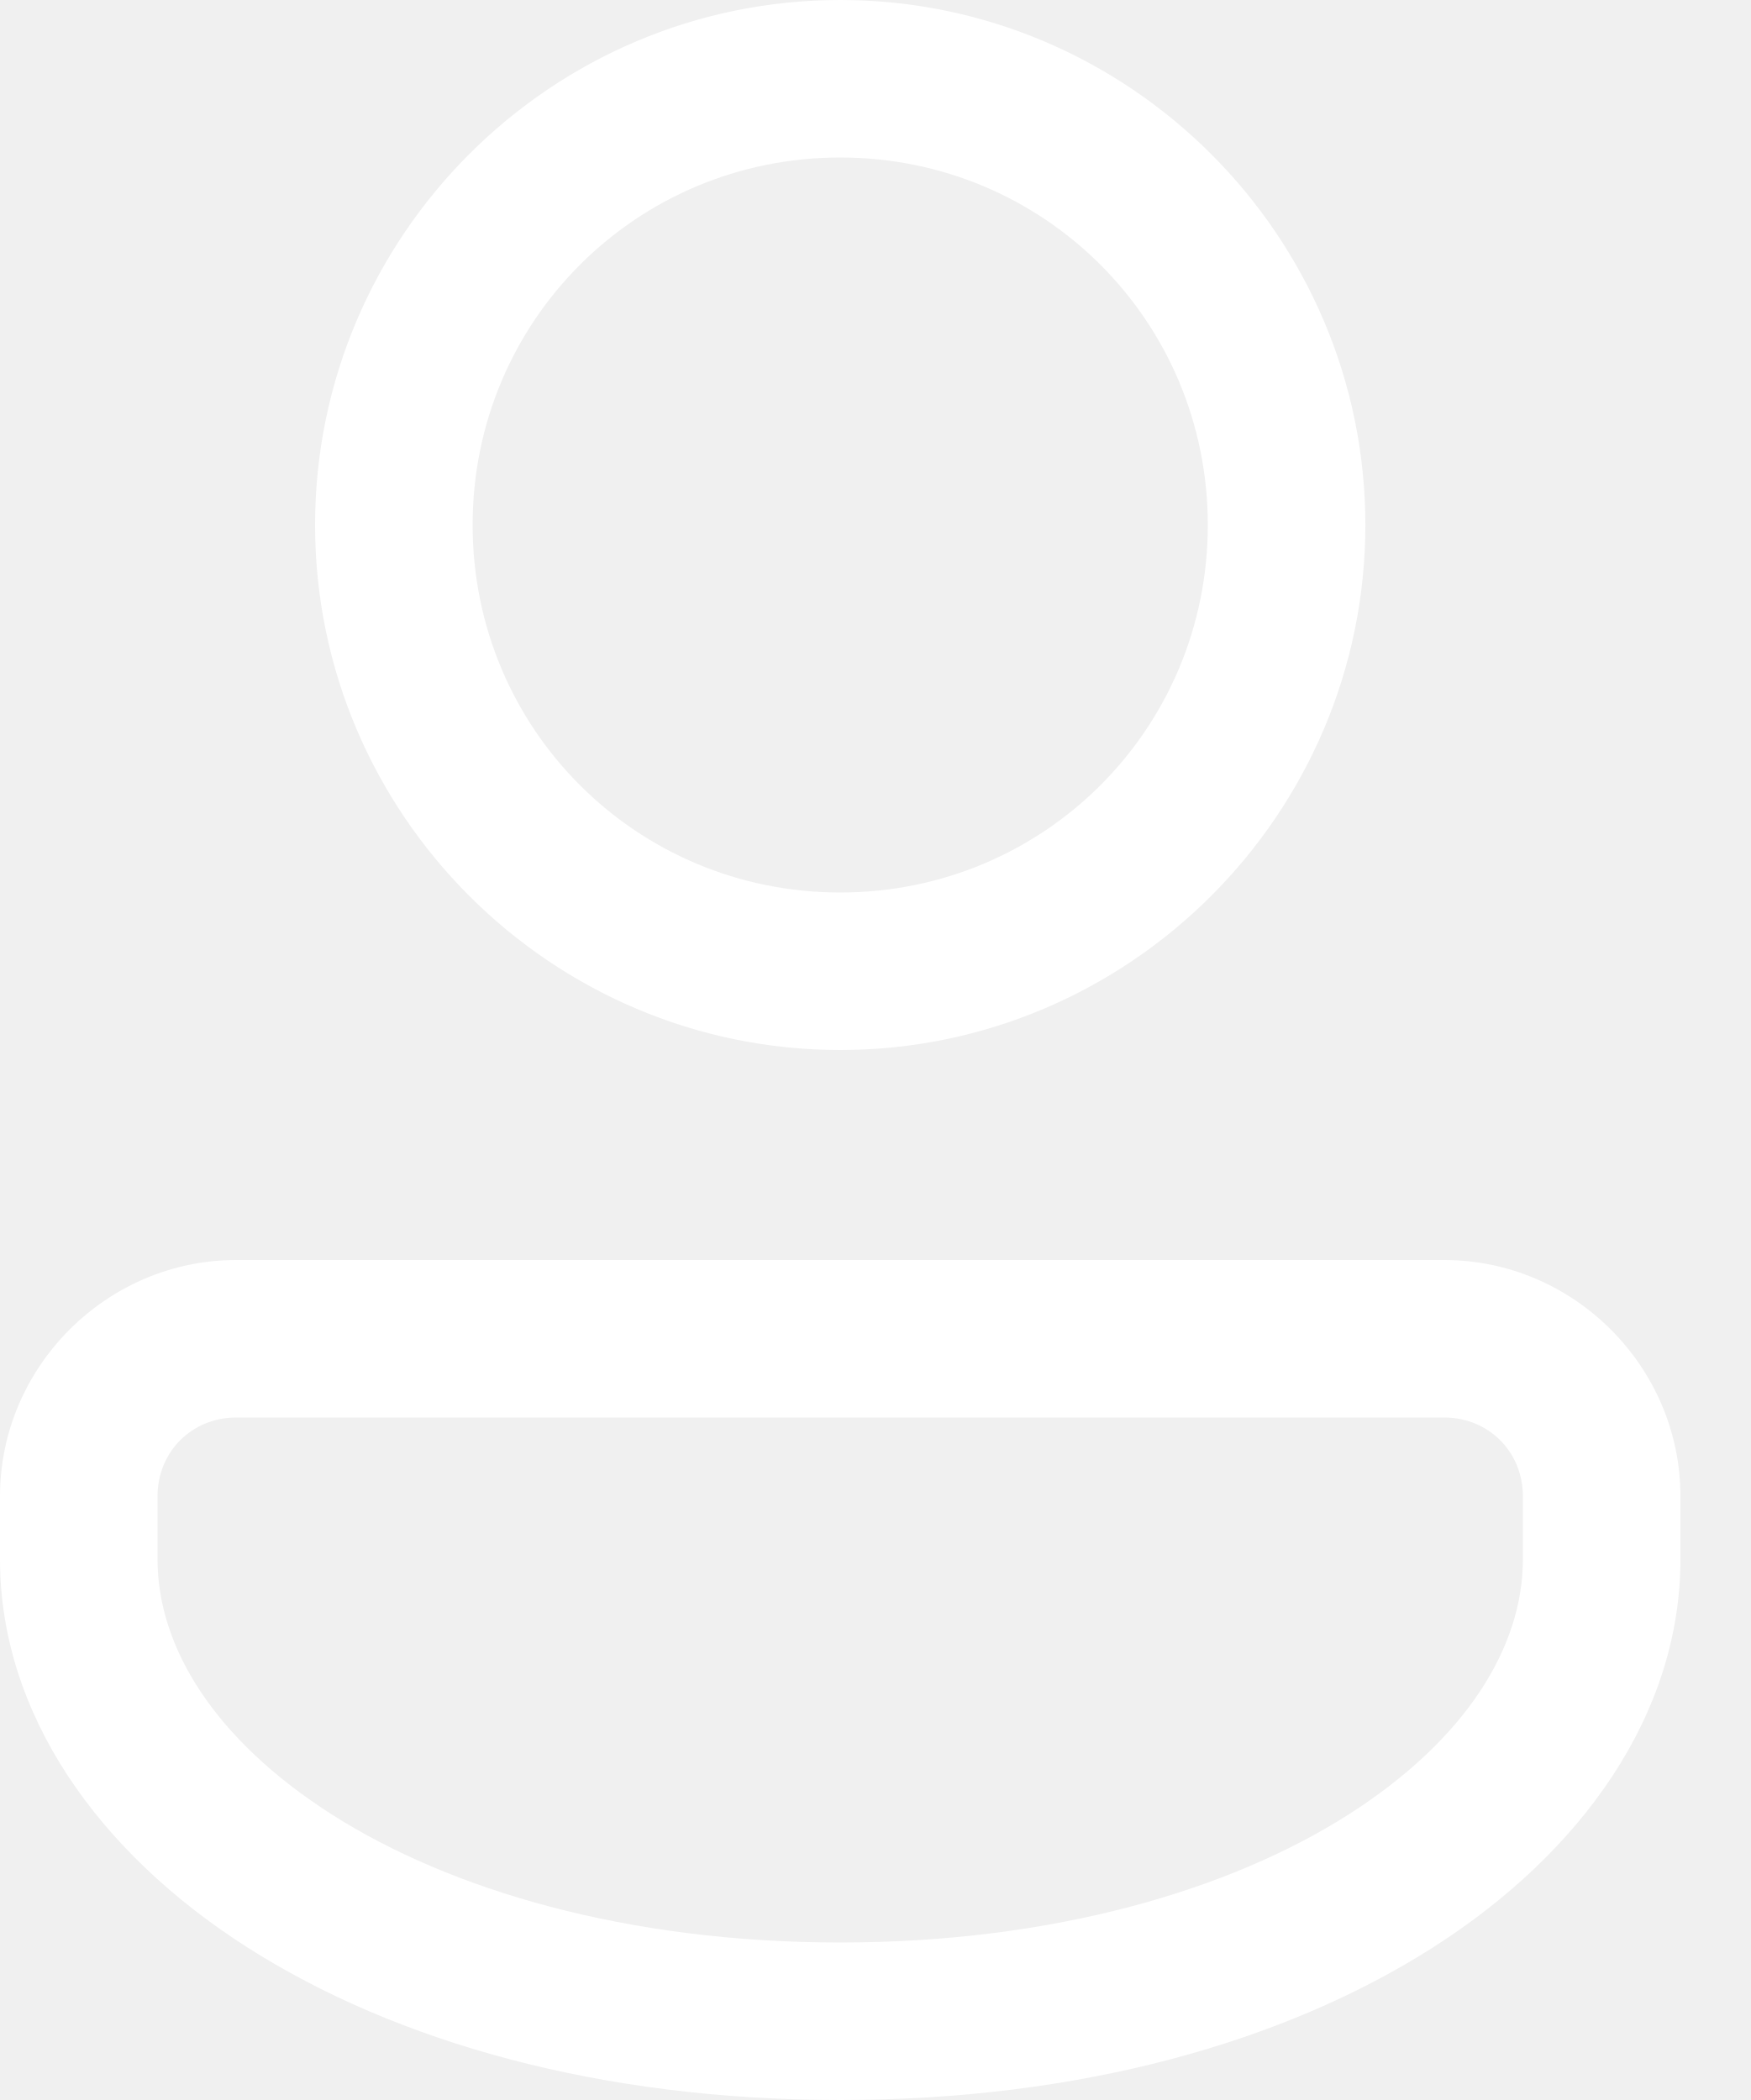
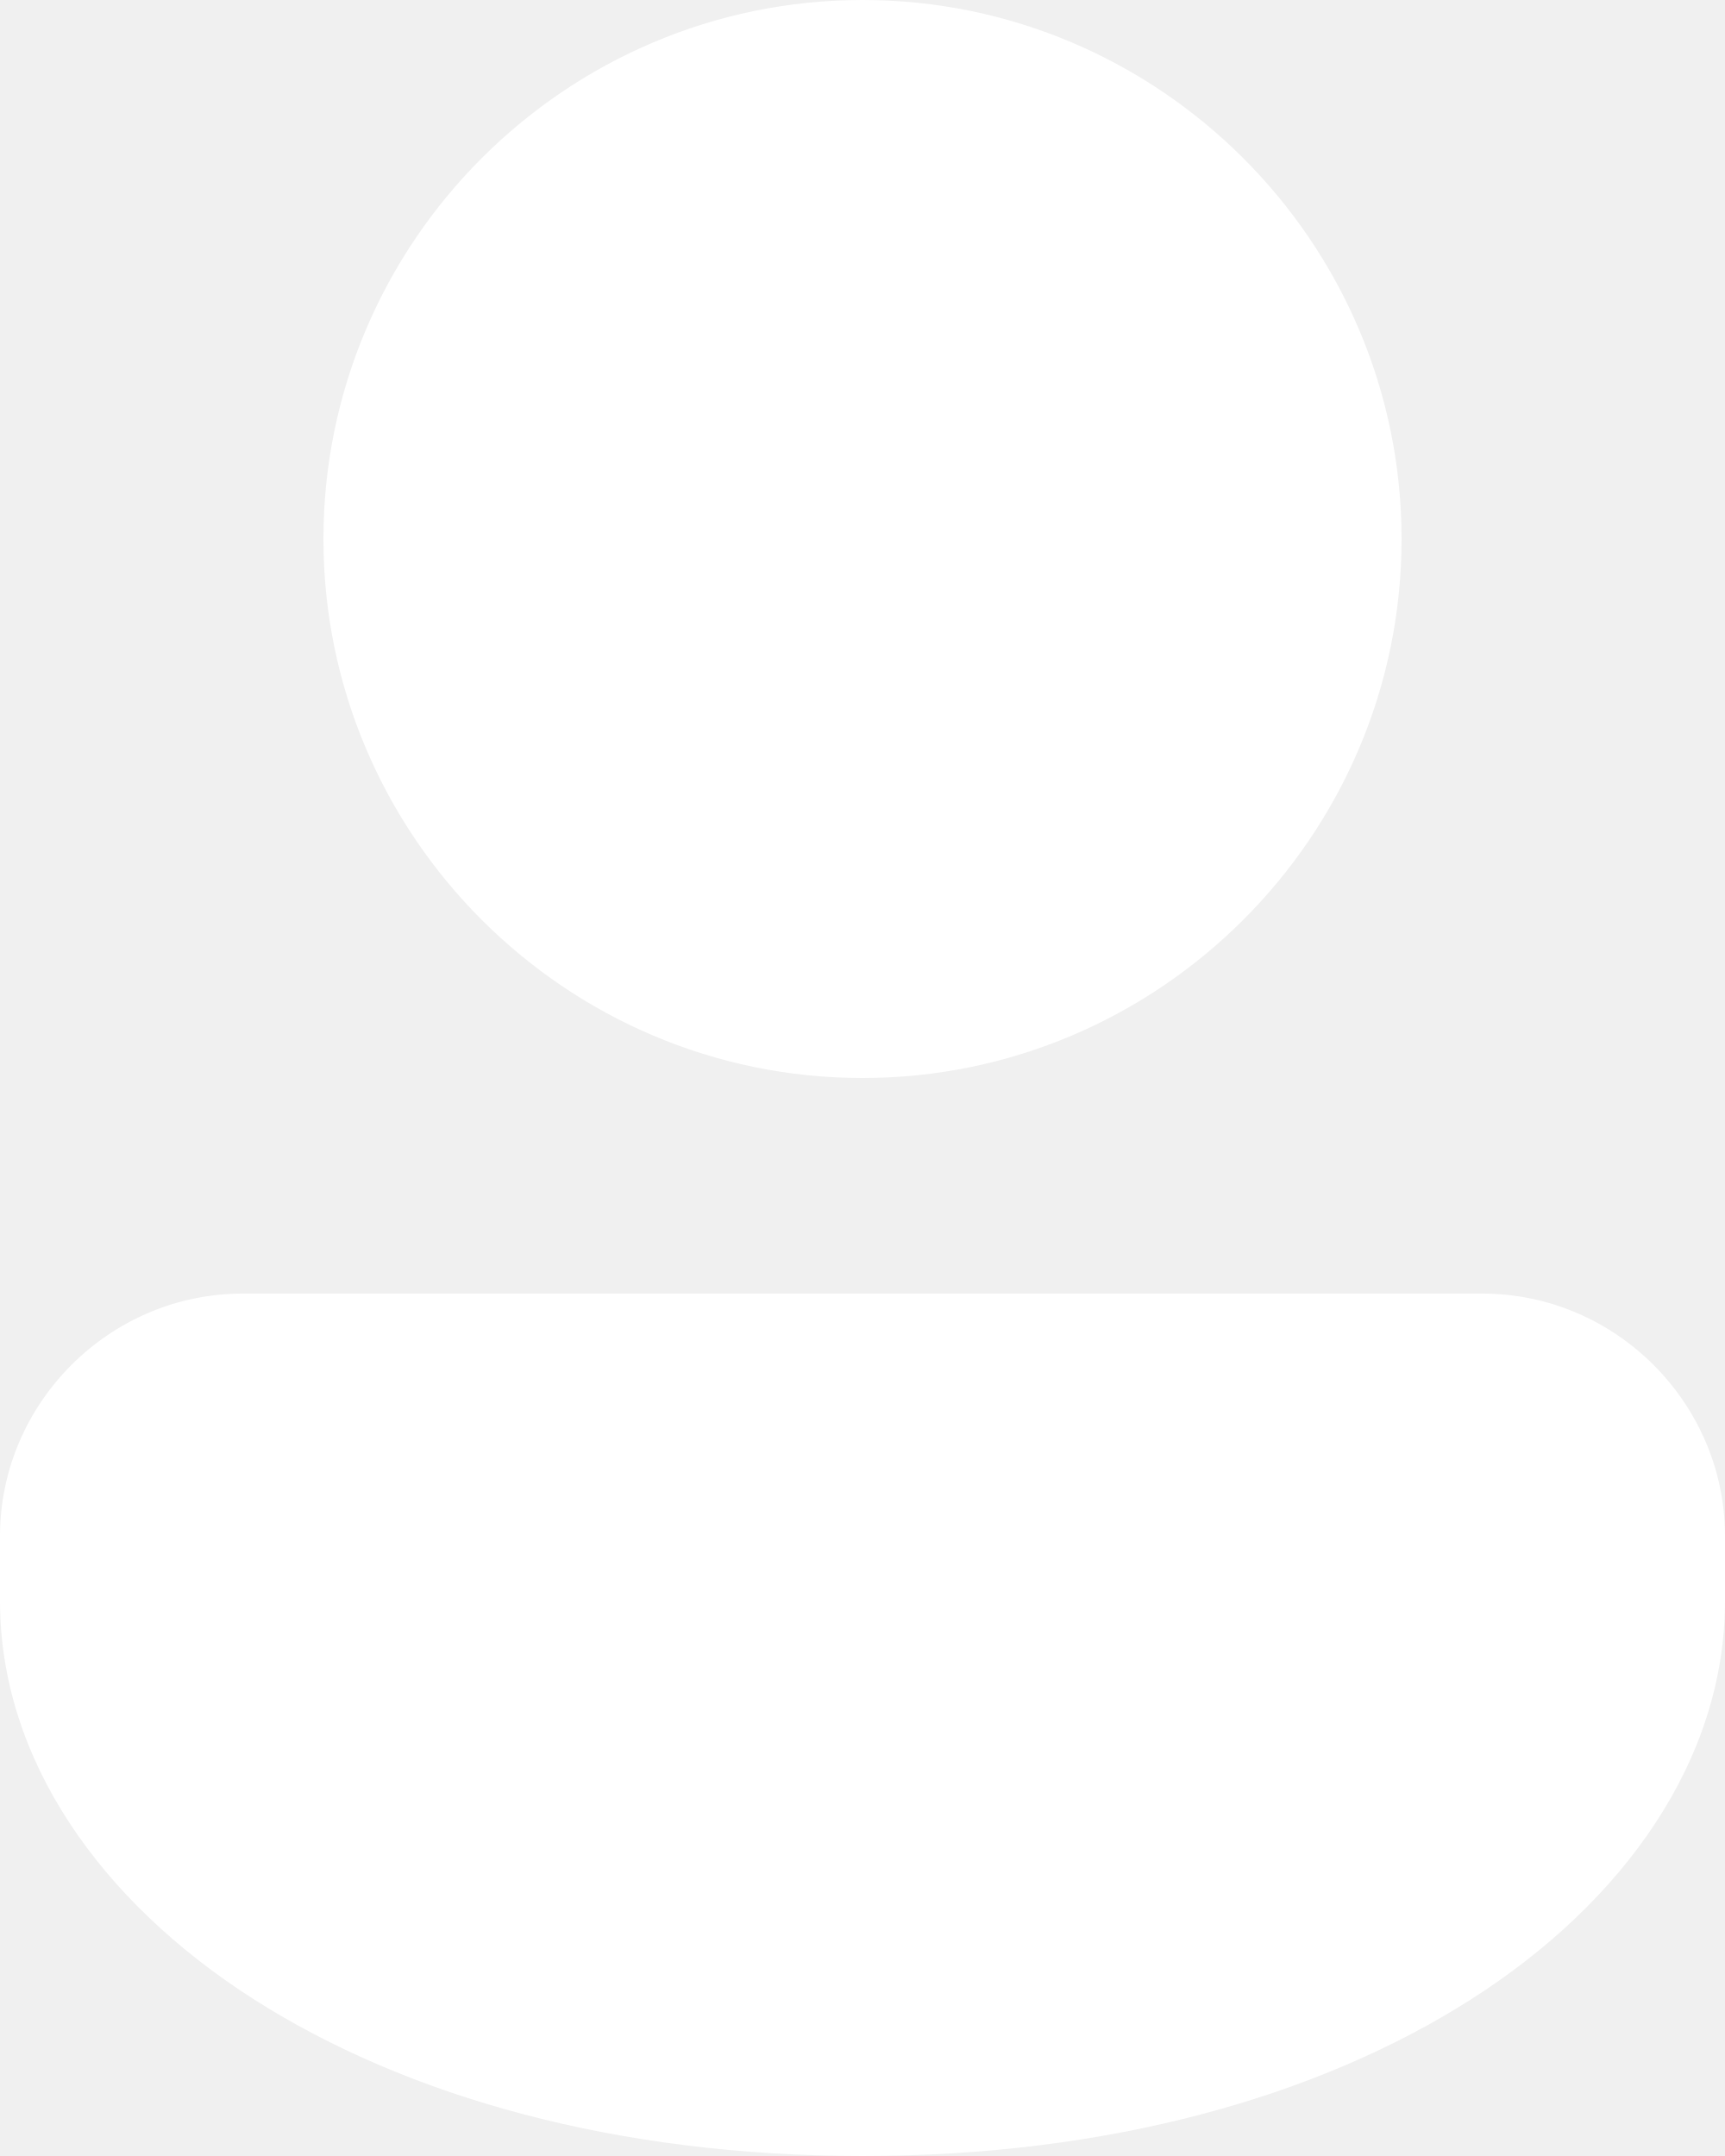
- <svg xmlns="http://www.w3.org/2000/svg" width="20" height="24" viewBox="0 0 20 24" fill="none">
-   <path d="M9.6 0C6.297 0 3.6 2.697 3.6 6C3.6 9.303 6.297 12 9.6 12C12.903 12 15.6 9.303 15.6 6C15.6 2.697 12.903 0 9.6 0ZM9.6 1.8C11.93 1.8 13.8 3.67 13.8 6C13.8 8.33 11.93 10.2 9.6 10.2C7.27 10.2 5.4 8.33 5.4 6C5.4 3.67 7.27 1.8 9.6 1.8ZM2.7 14.4C1.22 14.4 0 15.62 0 17.1V17.82C0 19.584 1.119 21.167 2.825 22.255C4.532 23.343 6.867 24 9.6 24C12.333 24 14.668 23.343 16.375 22.255C18.081 21.167 19.2 19.584 19.2 17.82V17.1C19.2 15.62 17.98 14.4 16.5 14.4H2.7ZM2.7 16.2H16.5C17.008 16.2 17.4 16.592 17.4 17.1V17.82C17.4 18.819 16.756 19.877 15.407 20.738C14.057 21.598 12.041 22.2 9.6 22.2C7.159 22.2 5.143 21.598 3.793 20.738C2.444 19.877 1.8 18.819 1.8 17.82V17.1C1.8 16.592 2.192 16.2 2.7 16.2Z" fill="white" />
+ <svg xmlns="http://www.w3.org/2000/svg" width="16" height="20" viewBox="0 0 16 20" fill="none">
+   <path d="M8 0C5.247 0 3 2.247 3 5C3 7.753 5.247 10 8 10C10.752 10 13 7.753 13 5C13 2.247 10.752 0 8 0ZM2.25 12C1.016 12 0 13.016 0 14.25V14.85C0 16.32 0.932 17.639 2.354 18.546C3.777 19.453 5.722 20 8 20C10.278 20 12.223 19.453 13.646 18.546C15.068 17.639 16 16.32 16 14.85V14.25C16 13.016 14.984 12 13.75 12H2.25Z" fill="white" />
</svg>
